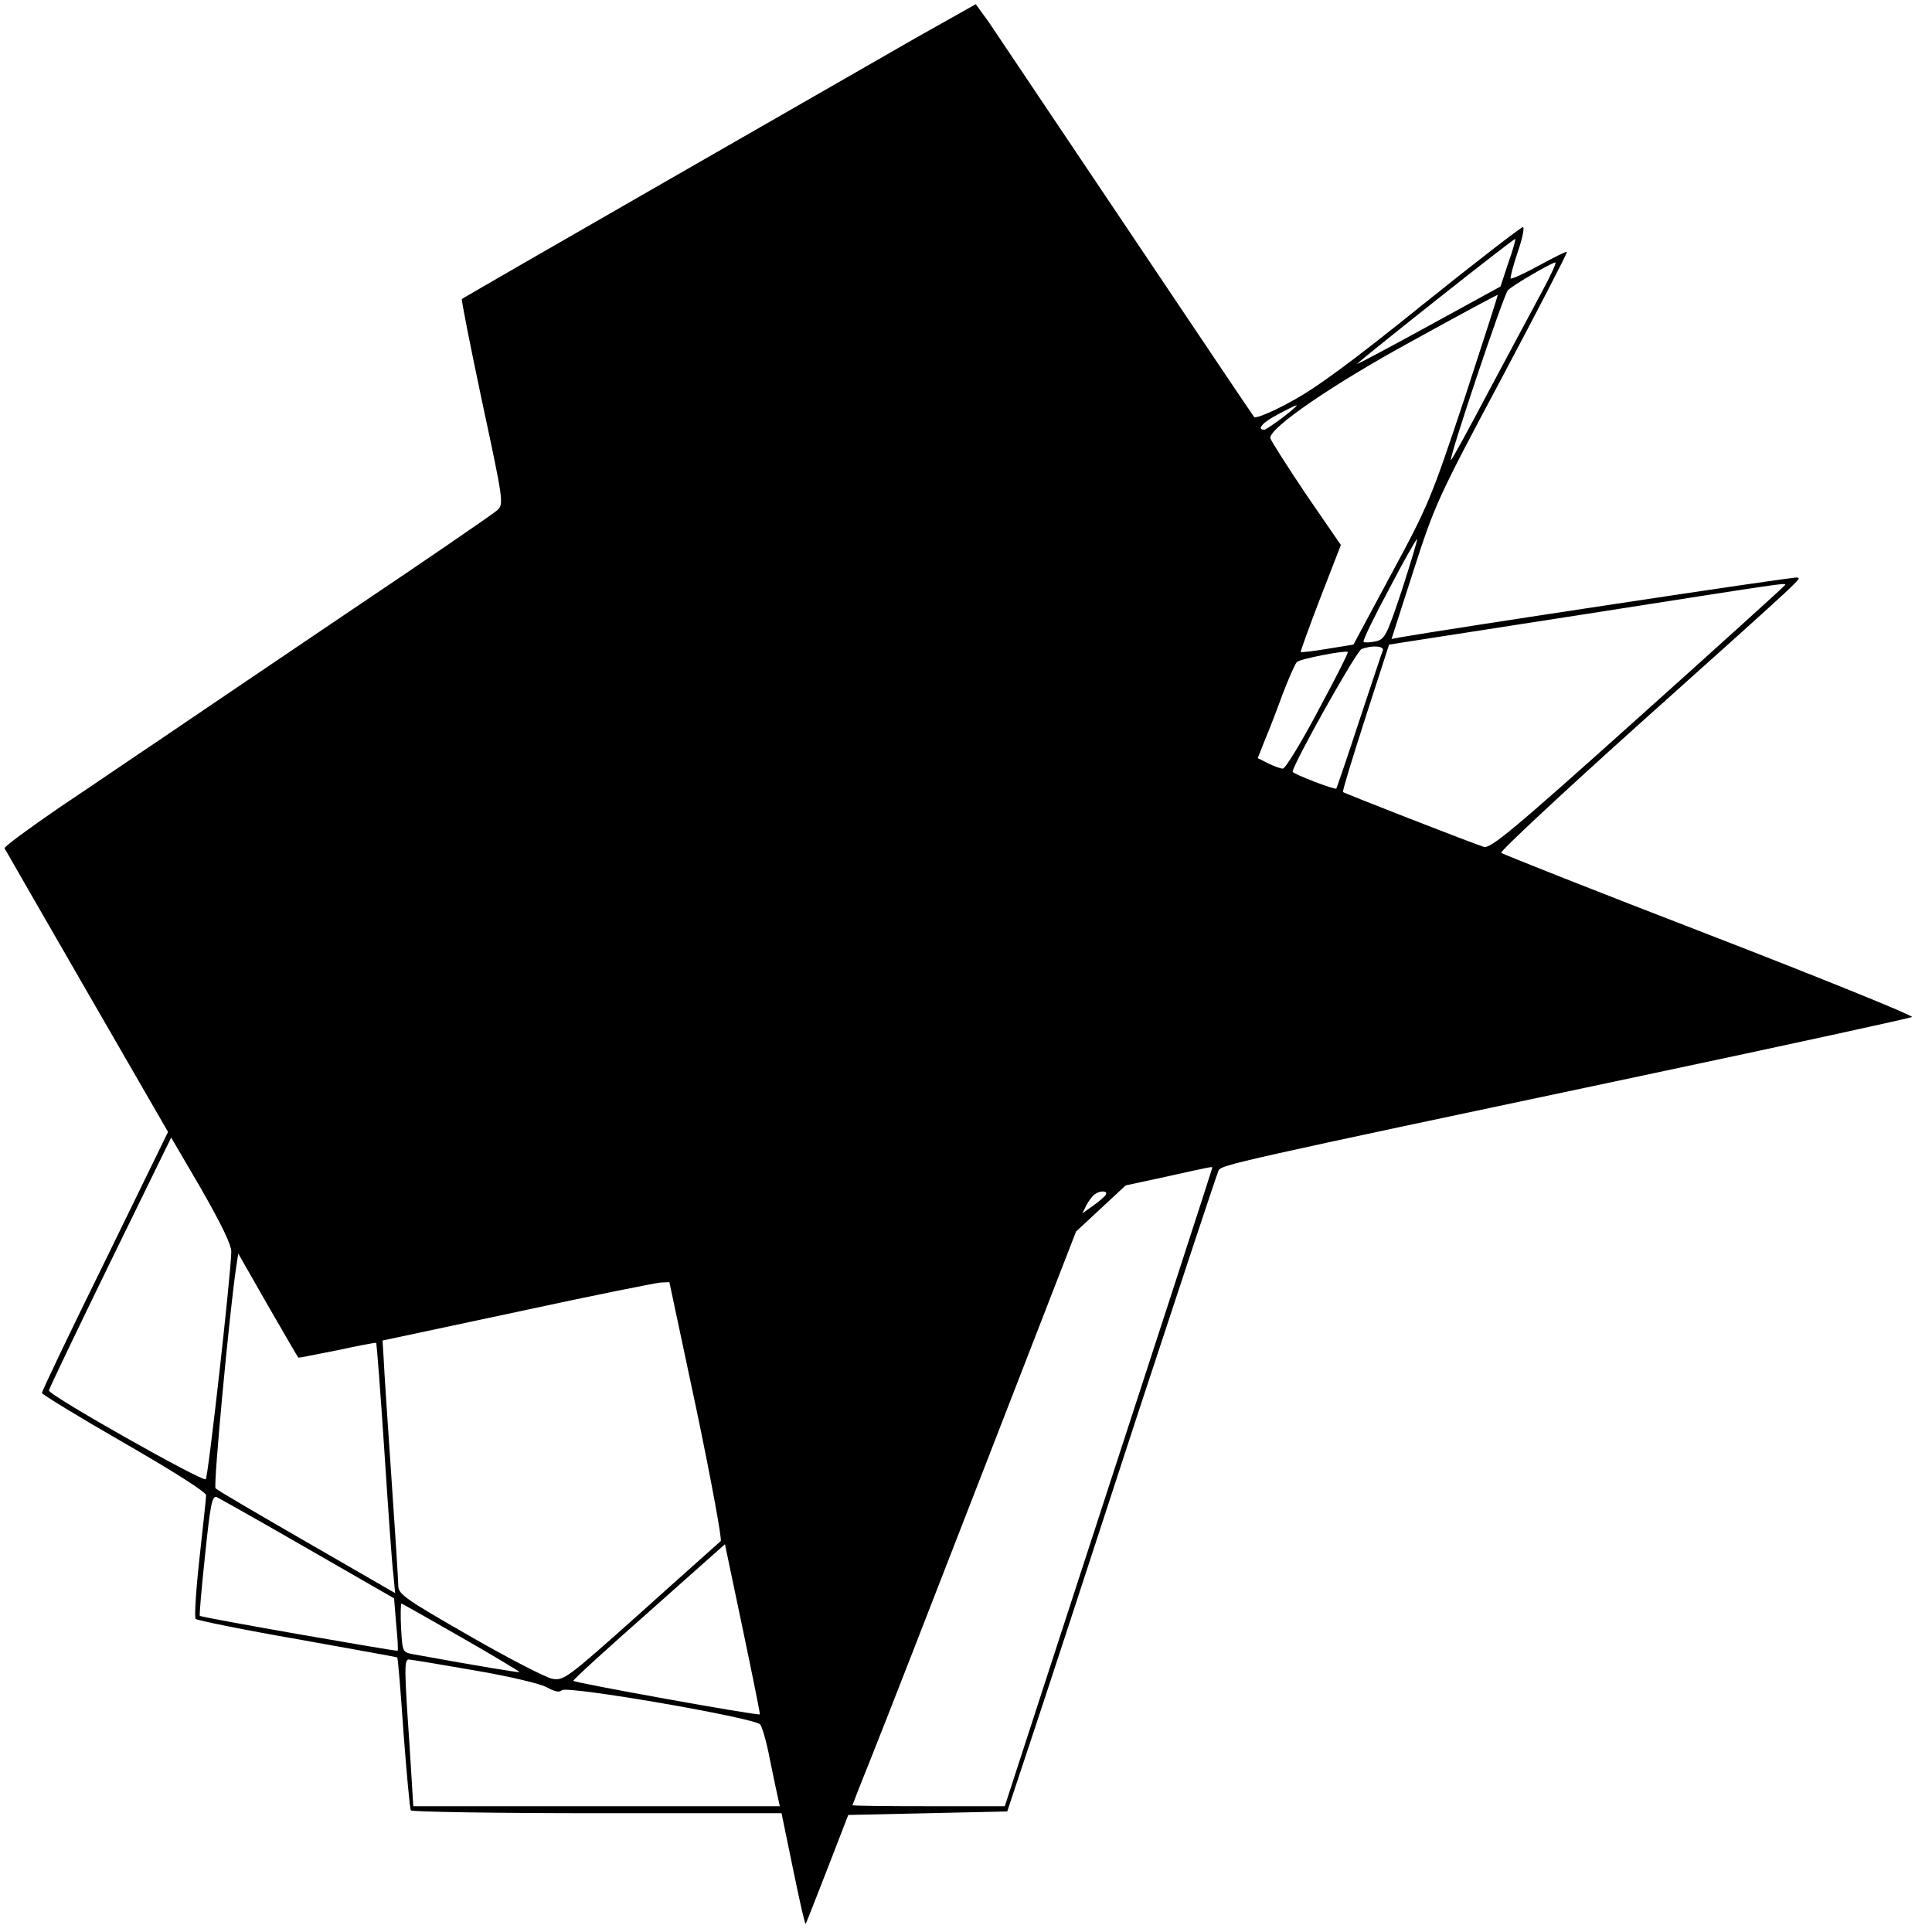
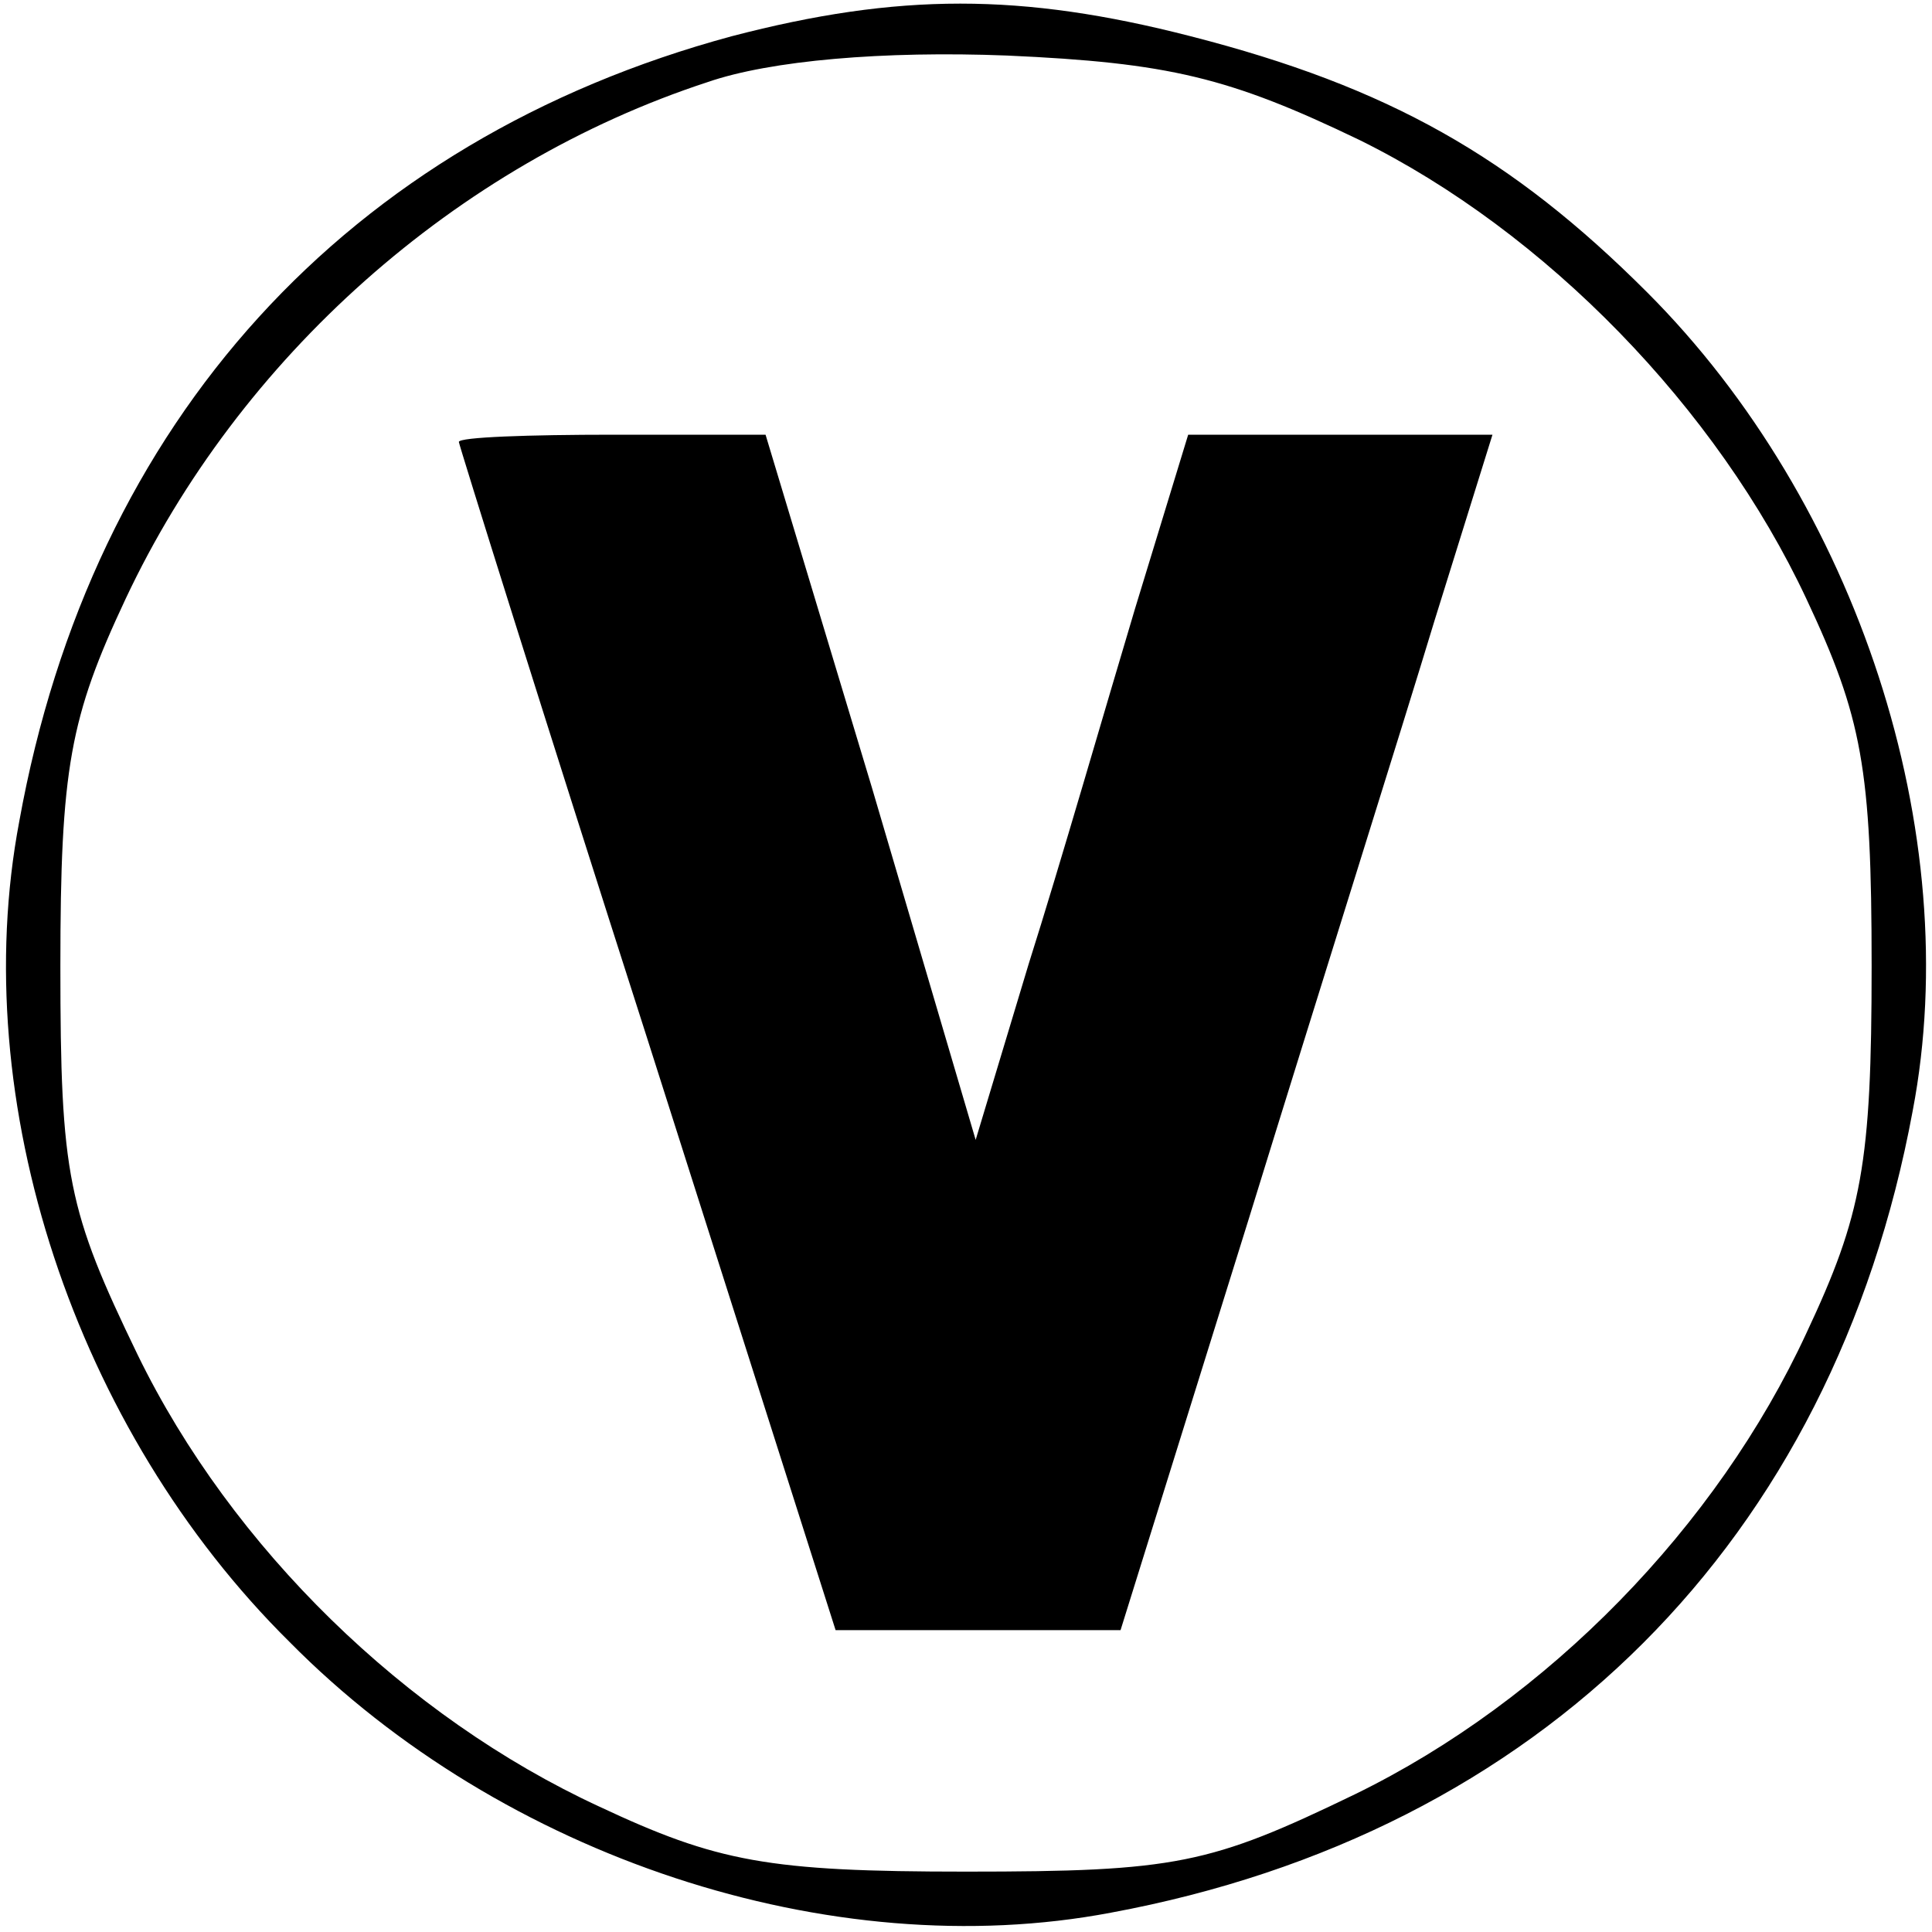
- <svg xmlns="http://www.w3.org/2000/svg" version="1.0" width="553pt" height="553pt" viewBox="0 0 553 553" preserveAspectRatio="xMidYMid meet">
-   <g transform="translate(0,553) scale(0.1,-0.1)" fill="#000000" stroke="none">
-     <path d="M2624 5423 c-192 -110 -1297 -744 -1302 -749 -2 -1 24 -134 58 -294 61 -284 62 -293 44 -310 -11 -10 -206 -144 -434 -297 -228 -154 -469 -317 -535 -362 -66 -44 -193 -131 -283 -191 -89 -61 -161 -114 -159 -118 2 -4 108 -188 236 -410 l232 -402 -180 -369 c-100 -203 -181 -373 -181 -378 0 -4 106 -69 235 -143 144 -83 235 -141 235 -150 0 -8 -9 -89 -19 -180 -10 -91 -15 -169 -11 -174 5 -4 136 -31 292 -58 156 -28 284 -51 285 -52 2 -1 10 -98 18 -216 9 -117 18 -217 21 -222 3 -4 243 -8 533 -8 l528 0 33 -160 c18 -88 34 -159 36 -157 1 1 29 72 62 157 l60 155 228 5 227 5 78 235 c43 129 177 539 298 910 122 371 225 682 229 690 10 16 34 22 1212 271 421 89 768 165 773 168 4 4 -257 110 -580 235 -324 125 -592 231 -596 235 -4 4 176 172 400 373 481 431 459 411 447 415 -8 3 -1017 -150 -1135 -171 l-26 -5 63 196 c61 189 69 207 253 552 104 196 188 358 186 360 -2 2 -38 -16 -80 -39 -42 -23 -79 -40 -81 -37 -2 2 7 36 20 75 14 40 20 72 15 72 -5 0 -135 -100 -288 -223 -201 -162 -304 -238 -375 -276 -54 -30 -101 -49 -106 -45 -4 5 -169 250 -366 544 -197 294 -375 558 -394 587 l-37 51 -169 -95z m1693 -646 l-22 -67 -210 -115 c-115 -63 -205 -111 -200 -106 25 24 449 360 452 357 2 -1 -7 -33 -20 -69z m95 -85 c-26 -48 -94 -176 -152 -284 -57 -108 -105 -196 -107 -195 -6 6 151 474 163 486 13 14 121 77 136 80 4 0 -14 -39 -40 -87z m-220 -302 c-94 -282 -102 -304 -208 -500 l-110 -205 -74 -12 c-41 -7 -75 -11 -77 -9 -1 1 24 71 56 154 l59 152 -101 147 c-55 82 -100 153 -101 159 -3 29 177 153 408 279 132 73 242 132 243 131 1 -1 -42 -134 -95 -296z m-483 -24 c-19 -19 -84 -66 -90 -66 -24 0 -4 22 39 44 46 25 60 30 51 22z m304 -524 c-44 -132 -49 -142 -76 -148 -16 -3 -31 -4 -34 -1 -3 3 30 71 73 151 42 81 79 145 80 143 2 -2 -18 -67 -43 -145z m1097 14 c0 -2 -189 -173 -420 -380 -360 -323 -424 -376 -443 -370 -32 10 -399 153 -403 157 -2 2 27 97 64 212 l68 210 554 86 c588 92 580 91 580 85z m-1152 -188 c-3 -7 -33 -98 -68 -203 -34 -104 -64 -191 -65 -192 -3 -5 -125 42 -125 48 0 20 182 345 197 351 30 12 66 9 61 -4z m-185 -172 c-48 -91 -94 -166 -101 -166 -7 0 -26 7 -42 15 l-30 15 21 53 c12 28 35 88 51 132 17 44 35 85 40 90 8 9 138 34 146 29 2 -2 -36 -77 -85 -168z m-3111 -1550 c-2 -74 -66 -642 -73 -650 -8 -9 -449 240 -449 254 0 4 79 169 175 366 l175 358 87 -149 c58 -102 86 -159 85 -179z m2808 242 c0 -3 -150 -465 -450 -1385 l-144 -443 -218 0 c-120 0 -218 1 -218 3 0 1 25 65 56 142 31 77 175 446 320 820 l264 680 71 66 71 66 116 25 c130 29 132 29 132 26z m-305 -78 c-3 -5 -19 -19 -36 -31 l-31 -22 12 24 c7 13 18 27 24 31 16 11 38 10 31 -2z m-2311 -466 c1 -1 50 9 111 21 60 13 111 23 112 21 1 -1 12 -139 23 -307 11 -167 22 -328 26 -356 l5 -53 -253 146 c-139 80 -257 149 -261 154 -7 6 40 506 59 633 l6 39 85 -149 c47 -81 86 -149 87 -149z m1140 -151 c42 -201 73 -370 69 -374 -4 -4 -107 -95 -228 -204 -215 -192 -221 -196 -255 -190 -19 4 -126 59 -237 123 -183 105 -203 119 -203 143 0 14 -9 156 -20 315 -11 159 -21 311 -22 338 l-3 49 385 82 c212 46 397 83 411 84 l25 1 78 -367z m-1113 -396 l247 -142 6 -74 c4 -40 6 -74 4 -76 -4 -2 -562 95 -566 100 -2 1 5 80 15 174 15 145 20 170 33 166 8 -4 126 -70 261 -148z m1294 -474 c-3 -5 -535 91 -534 96 0 4 98 93 217 198 l217 193 51 -243 c28 -133 50 -243 49 -244z m-854 220 c93 -53 167 -98 166 -99 -2 -2 -117 17 -304 51 -31 6 -31 6 -35 75 -2 39 -1 70 1 70 2 0 80 -44 172 -97z m36 -94 c101 -17 192 -39 209 -49 22 -12 35 -15 42 -8 14 14 553 -79 568 -98 6 -8 19 -53 28 -102 10 -48 20 -97 23 -109 l5 -23 -524 0 -525 0 -11 178 c-15 215 -15 242 -2 242 5 0 90 -14 187 -31z" />
+ <svg xmlns="http://www.w3.org/2000/svg" version="1.0" width="80pt" height="80pt" viewBox="0 0 80 80" preserveAspectRatio="xMidYMid meet">
+   <g transform="translate(0,80) scale(0.1,-0.1)" fill="#000000" stroke="none">
+     <path d="M303 785 c-159 -43 -265 -159 -295 -325 -22 -116 23 -252 112 -340 88 -89 224 -134 340 -112 178 33 299 154 332 332 22 115 -23 252 -110 339 -56 56 -107 85 -189 106 -70 18 -121 18 -190 0z m260 -43 c77 -38 148 -111 185 -190 23 -49 27 -70 27 -152 0 -82 -4 -103 -27 -152 -37 -80 -107 -152 -187 -191 -60 -29 -74 -32 -161 -32 -82 0 -103 4 -152 27 -80 37 -152 107 -191 187 -29 60 -32 74 -32 161 0 82 4 103 27 152 47 100 137 180 241 214 26 9 73 13 124 11 67 -3 92 -9 146 -35z" />
+     <path d="M190 617 c0 -1 35 -113 78 -247 l78 -245 59 0 59 0 53 170 c29 94 64 205 77 248 l24 77 -63 0 -63 0 -22 -72 c-12 -40 -31 -106 -44 -147 l-22 -73 -43 146 -44 146 -63 0 c-35 0 -64 -1 -64 -3z" />
  </g>
</svg>
